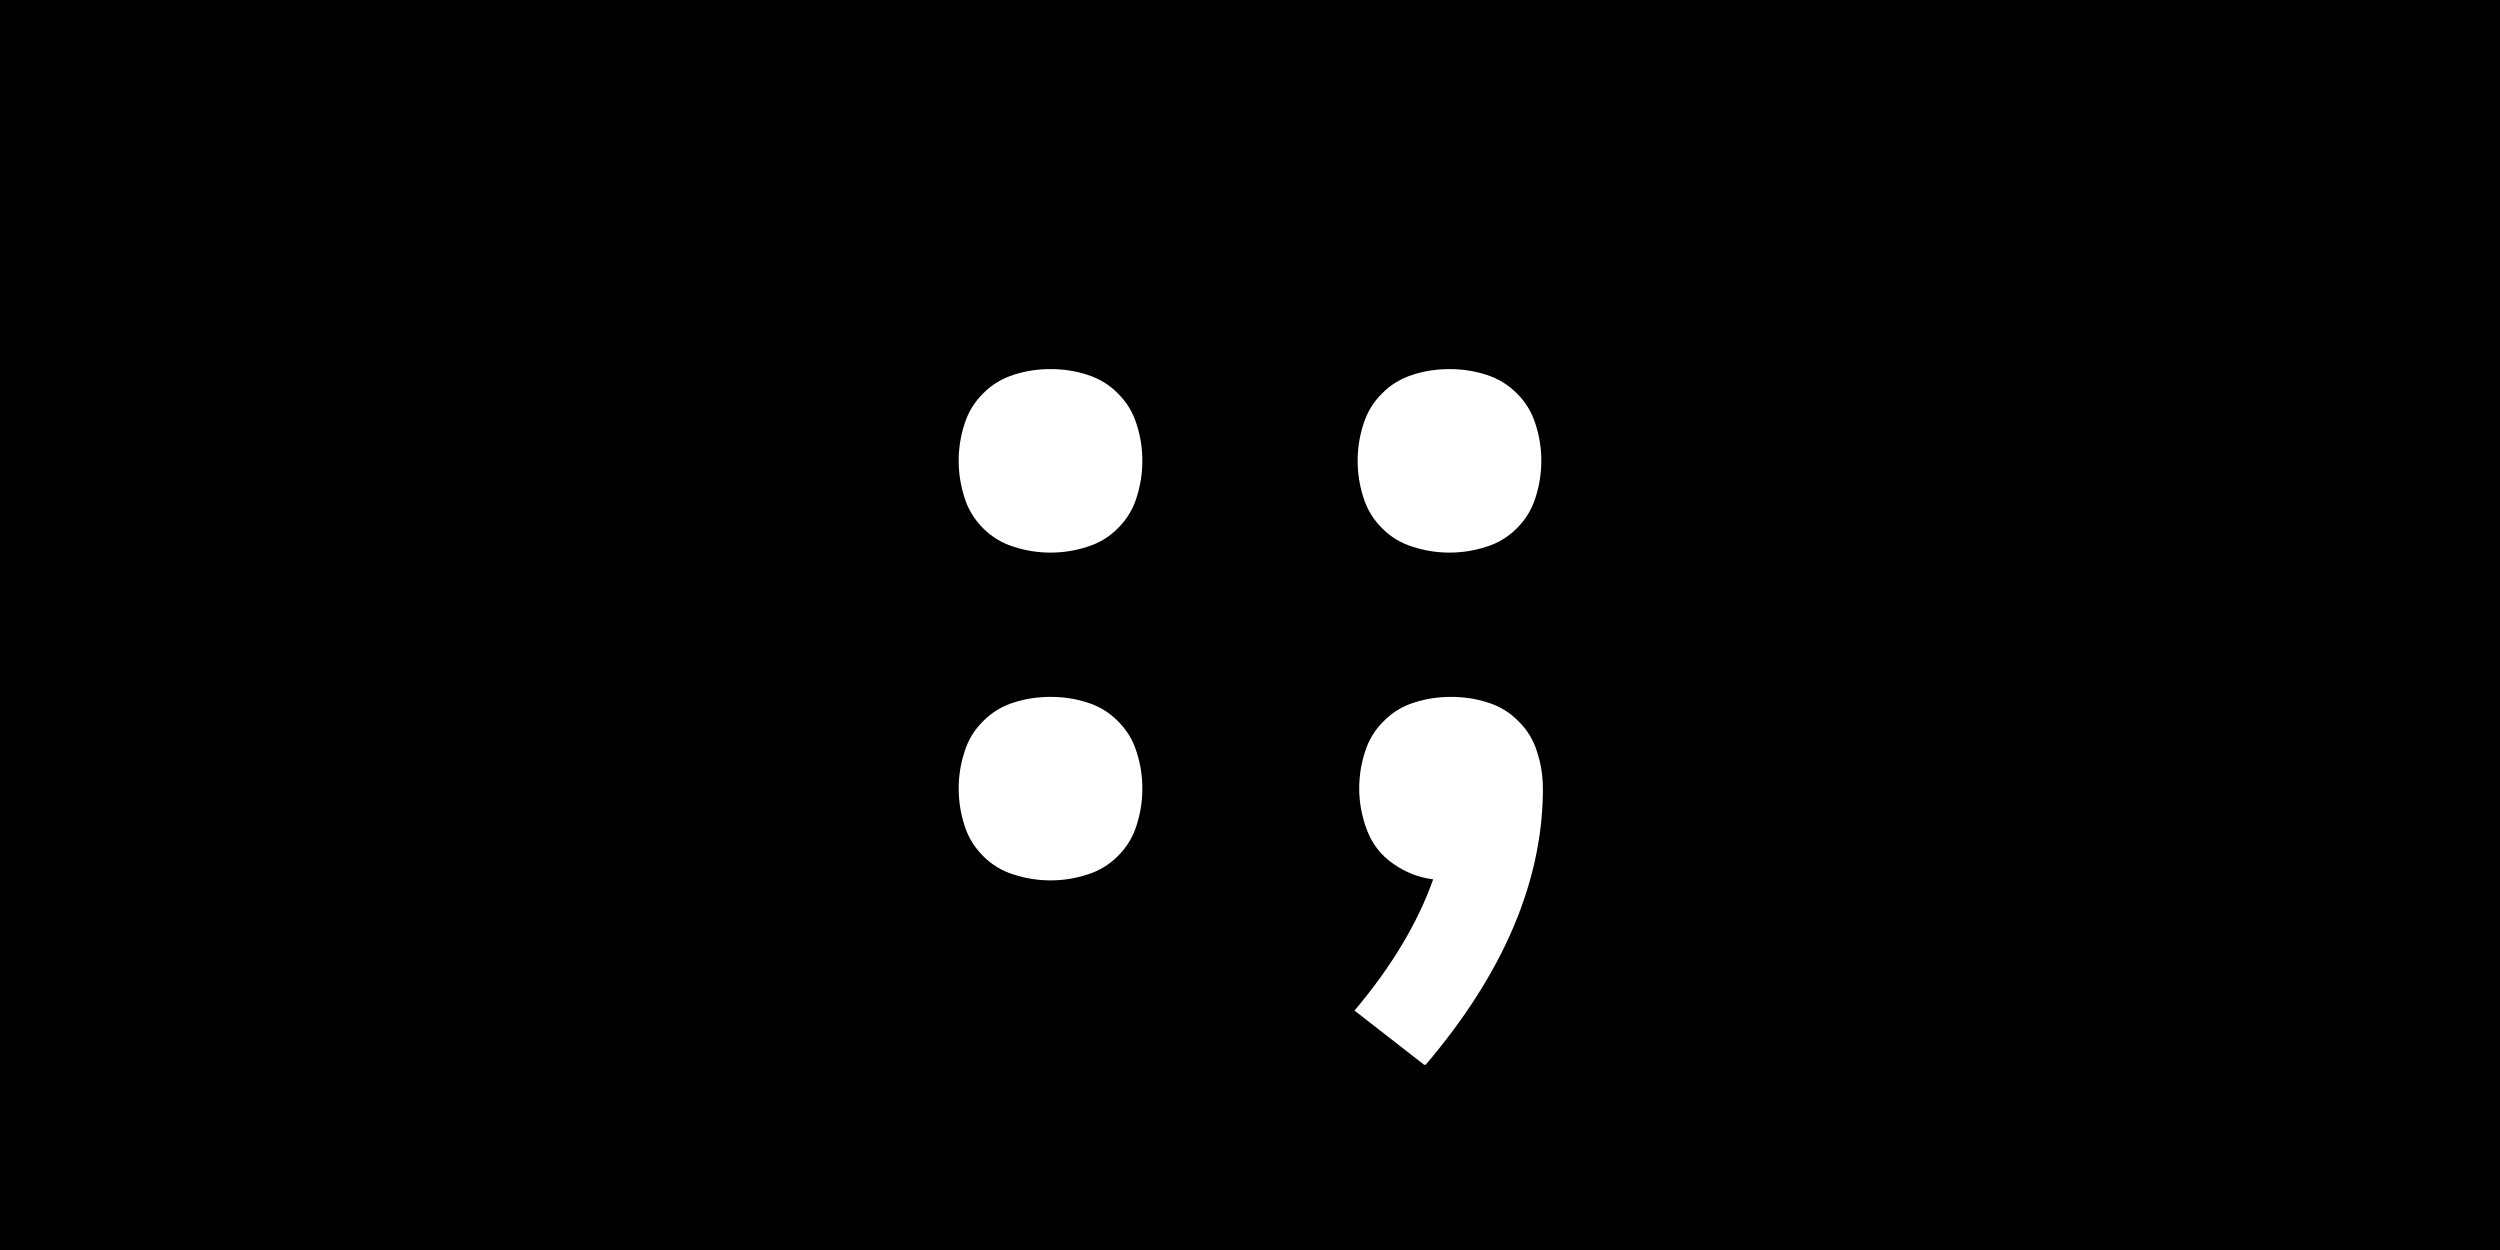
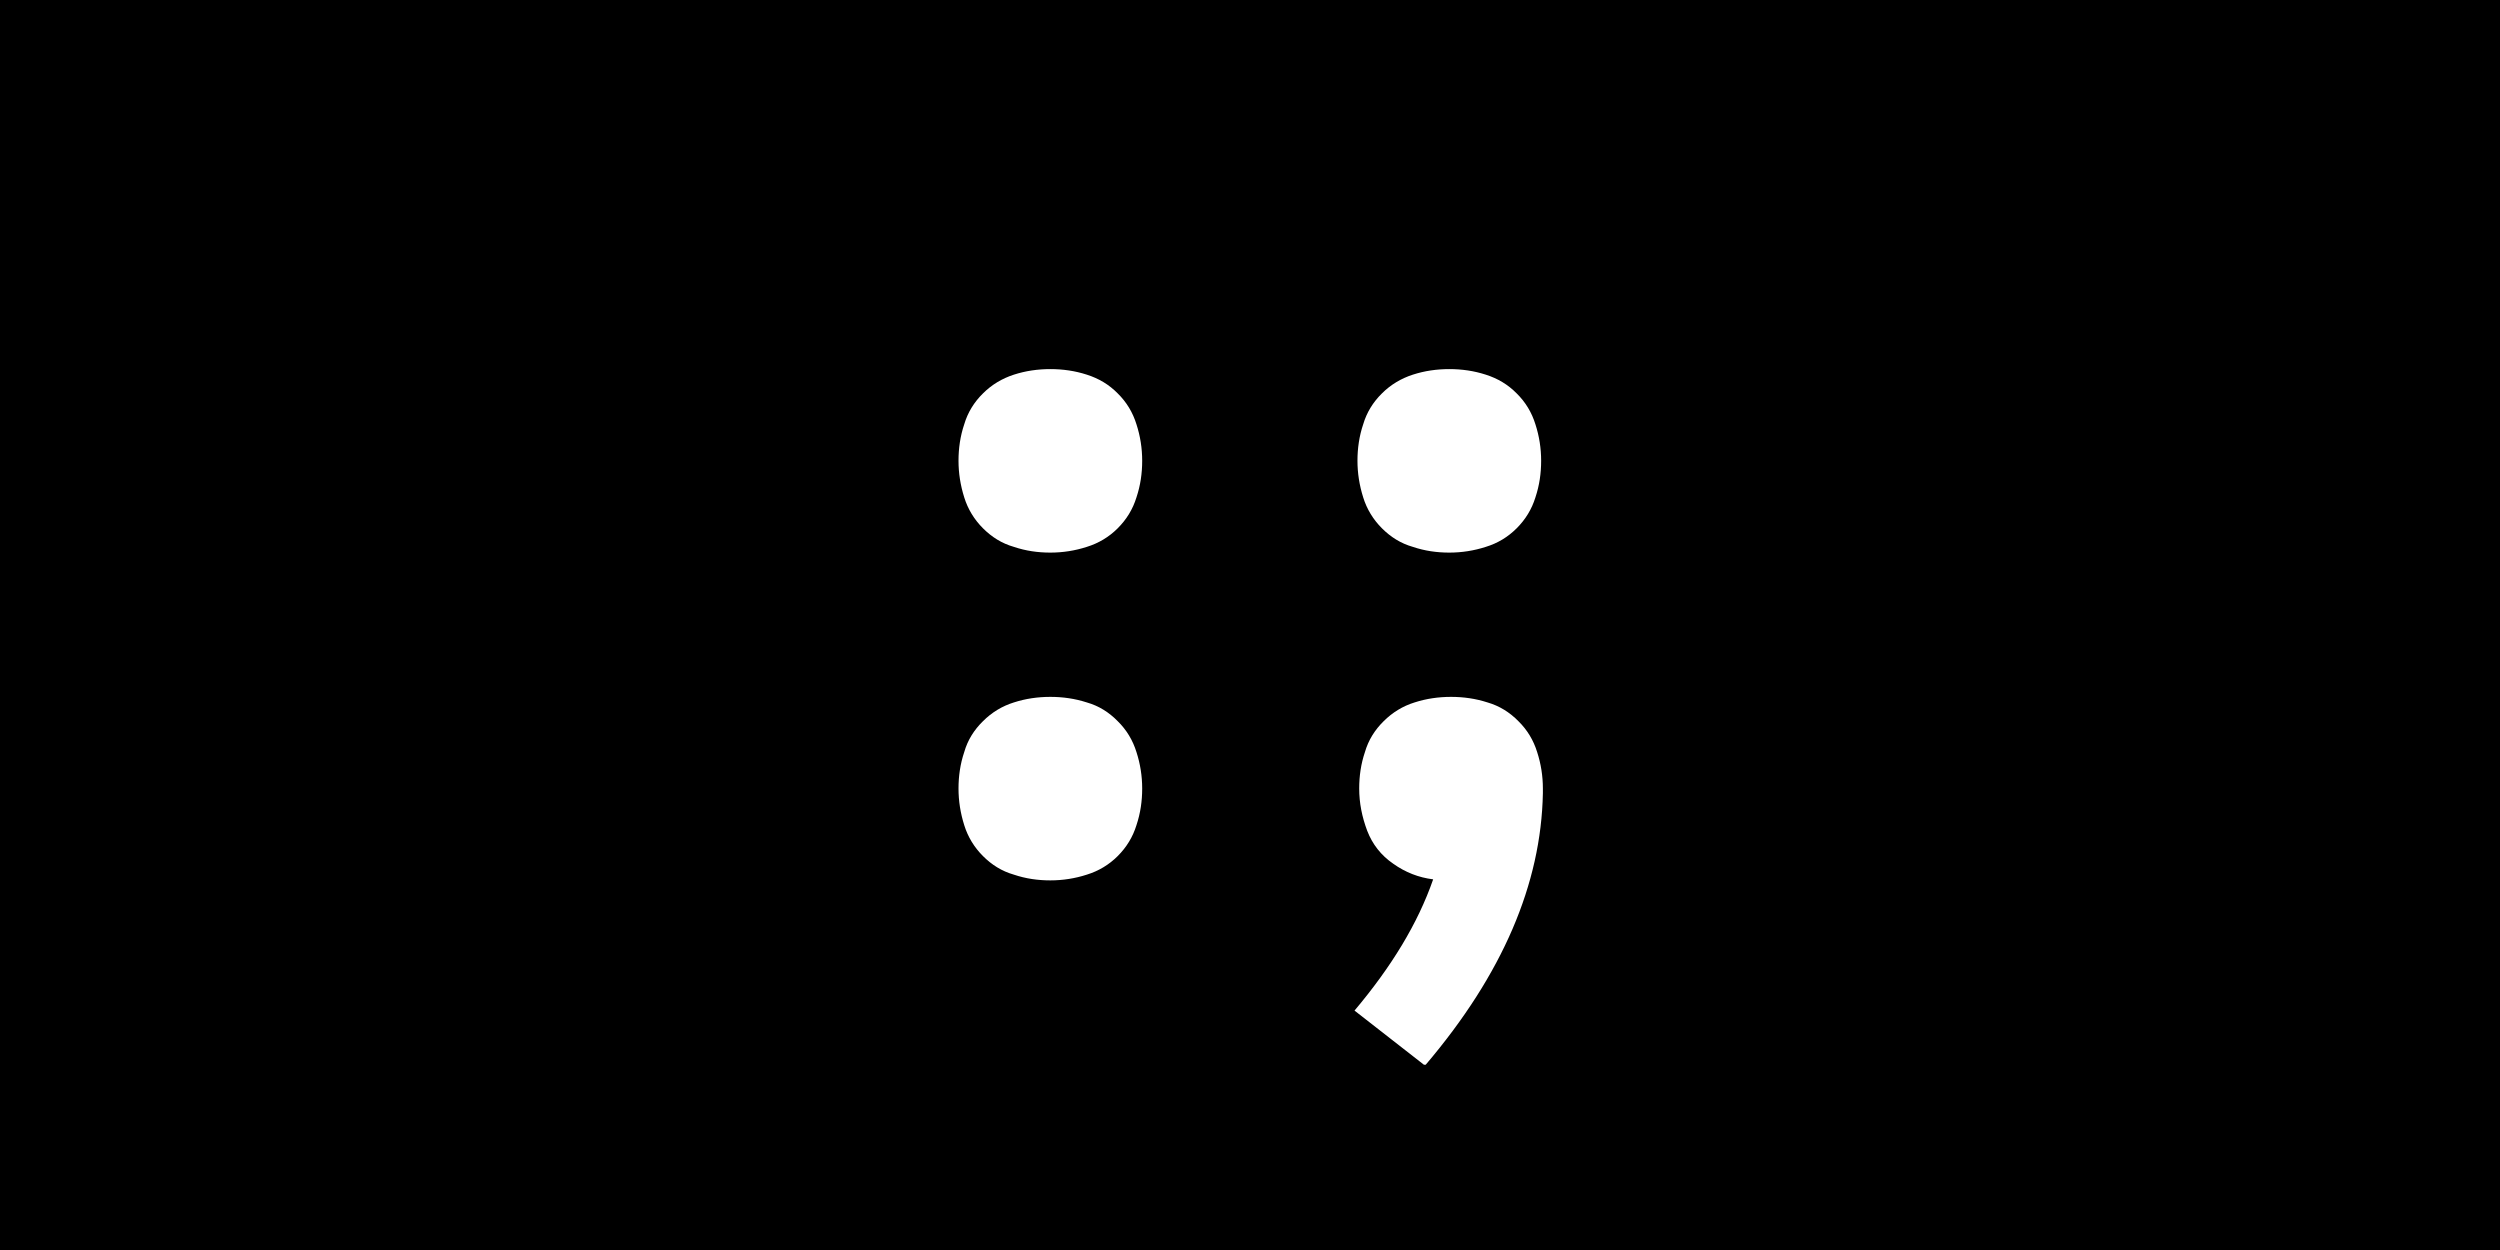
<svg xmlns="http://www.w3.org/2000/svg" height="72" width="144" viewBox="0 0 144 72">
  <path d="M0 0h144v72H0z" />
-   <path d="M60.51 50.71c-.72 0-1.42-.11-2.1-.33-.69-.21-1.28-.57-1.78-1.07-.51-.51-.87-1.1-1.08-1.78-.22-.69-.33-1.39-.33-2.11s.11-1.42.33-2.1c.21-.69.57-1.28 1.08-1.78.5-.51 1.09-.87 1.78-1.08.68-.22 1.38-.32 2.1-.32s1.42.1 2.1.32c.69.21 1.28.57 1.78 1.08.51.5.87 1.09 1.08 1.78.22.68.33 1.38.33 2.1s-.11 1.42-.33 2.11c-.21.68-.57 1.27-1.08 1.78-.5.5-1.09.86-1.78 1.07-.68.22-1.38.33-2.1.33zm0-18.88c-.72 0-1.42-.11-2.1-.33-.69-.21-1.28-.57-1.78-1.07-.51-.51-.87-1.1-1.08-1.78-.22-.69-.33-1.39-.33-2.11s.11-1.42.33-2.1c.21-.68.57-1.28 1.08-1.78.5-.51 1.09-.86 1.78-1.08.68-.22 1.38-.32 2.1-.32s1.42.1 2.1.32c.69.22 1.28.57 1.78 1.08.51.5.87 1.1 1.08 1.78.22.68.33 1.38.33 2.1s-.11 1.42-.33 2.11c-.21.68-.57 1.27-1.08 1.78-.5.5-1.09.86-1.78 1.07-.68.22-1.38.33-2.1.33zm21.52 29.5-4.01-3.12c2.12-2.52 3.64-5.04 4.53-7.56-.82-.1-1.59-.4-2.29-.89-.7-.48-1.2-1.12-1.51-1.91-.3-.79-.46-1.6-.46-2.43 0-.72.11-1.42.33-2.1.21-.69.57-1.28 1.08-1.78.5-.51 1.09-.87 1.78-1.08.68-.22 1.38-.32 2.1-.32s1.42.1 2.1.32c.69.21 1.28.57 1.78 1.08.51.5.87 1.09 1.08 1.78.22.68.33 1.38.33 2.1v.27c-.08 5.22-2.32 10.43-6.75 15.64zm1.46-29.5c-.72 0-1.42-.11-2.1-.33-.69-.21-1.28-.57-1.78-1.07-.51-.51-.87-1.1-1.08-1.78-.22-.69-.33-1.39-.33-2.11s.11-1.42.33-2.1c.21-.68.57-1.28 1.08-1.78.5-.51 1.09-.86 1.78-1.08.68-.22 1.38-.32 2.1-.32s1.42.1 2.1.32c.69.22 1.28.57 1.78 1.08.51.5.87 1.1 1.08 1.78.22.68.33 1.38.33 2.1s-.11 1.42-.33 2.11c-.21.68-.57 1.27-1.08 1.78-.5.5-1.09.86-1.78 1.07-.68.22-1.38.33-2.1.33z" fill="#fff" />
+   <path d="M60.5 50.71c-.72 0-1.42-.1-2.1-.33-.7-.2-1.28-.57-1.78-1.07-.5-.5-.87-1.1-1.08-1.78-.22-.7-.33-1.4-.33-2.11s.1-1.42.33-2.1c.2-.7.57-1.28 1.08-1.78.5-.5 1.1-.87 1.78-1.08.68-.22 1.38-.32 2.1-.32s1.42.1 2.1.32c.7.2 1.28.57 1.78 1.08.51.5.87 1.1 1.08 1.78.22.68.33 1.38.33 2.1s-.1 1.42-.33 2.11c-.21.68-.57 1.27-1.08 1.78-.5.5-1.1.86-1.78 1.07-.68.22-1.38.33-2.1.33zm0-18.88c-.72 0-1.42-.1-2.1-.33-.7-.2-1.28-.57-1.78-1.07-.5-.5-.87-1.1-1.08-1.78-.22-.7-.33-1.4-.33-2.11s.1-1.42.33-2.1c.2-.68.57-1.28 1.08-1.78.5-.5 1.1-.86 1.78-1.08.68-.22 1.38-.32 2.1-.32s1.42.1 2.1.32c.69.22 1.28.57 1.78 1.08.51.5.87 1.1 1.08 1.78.22.68.33 1.38.33 2.1s-.1 1.42-.33 2.11c-.21.68-.57 1.27-1.08 1.78-.5.5-1.1.86-1.78 1.07-.68.22-1.38.33-2.1.33zm21.52 29.5-4-3.12c2.12-2.52 3.64-5 4.53-7.56-.82-.1-1.6-.4-2.3-.9-.7-.48-1.2-1.12-1.5-1.9-.3-.8-.46-1.6-.46-2.43 0-.72.1-1.42.33-2.1.2-.69.57-1.28 1.08-1.78.5-.5 1.1-.87 1.78-1.08.68-.22 1.38-.32 2.1-.32s1.42.1 2.1.32c.69.2 1.28.57 1.78 1.08.51.5.87 1.1 1.08 1.78.22.68.33 1.38.33 2.1v.27c-.1 5.22-2.32 10.43-6.75 15.64zm1.46-29.5c-.72 0-1.42-.1-2.1-.33-.7-.2-1.28-.57-1.78-1.07-.5-.5-.87-1.1-1.08-1.78-.22-.7-.33-1.4-.33-2.11s.1-1.42.33-2.1c.2-.68.57-1.28 1.08-1.78.5-.5 1.1-.86 1.78-1.08.68-.22 1.38-.32 2.1-.32s1.42.1 2.1.32c.69.22 1.28.57 1.78 1.08.51.5.87 1.1 1.08 1.78.22.68.33 1.38.33 2.1s-.1 1.42-.33 2.11c-.21.68-.57 1.27-1.08 1.78-.5.5-1.09.86-1.78 1.07-.68.22-1.38.33-2.1.33z" fill="#fff" />
</svg>
